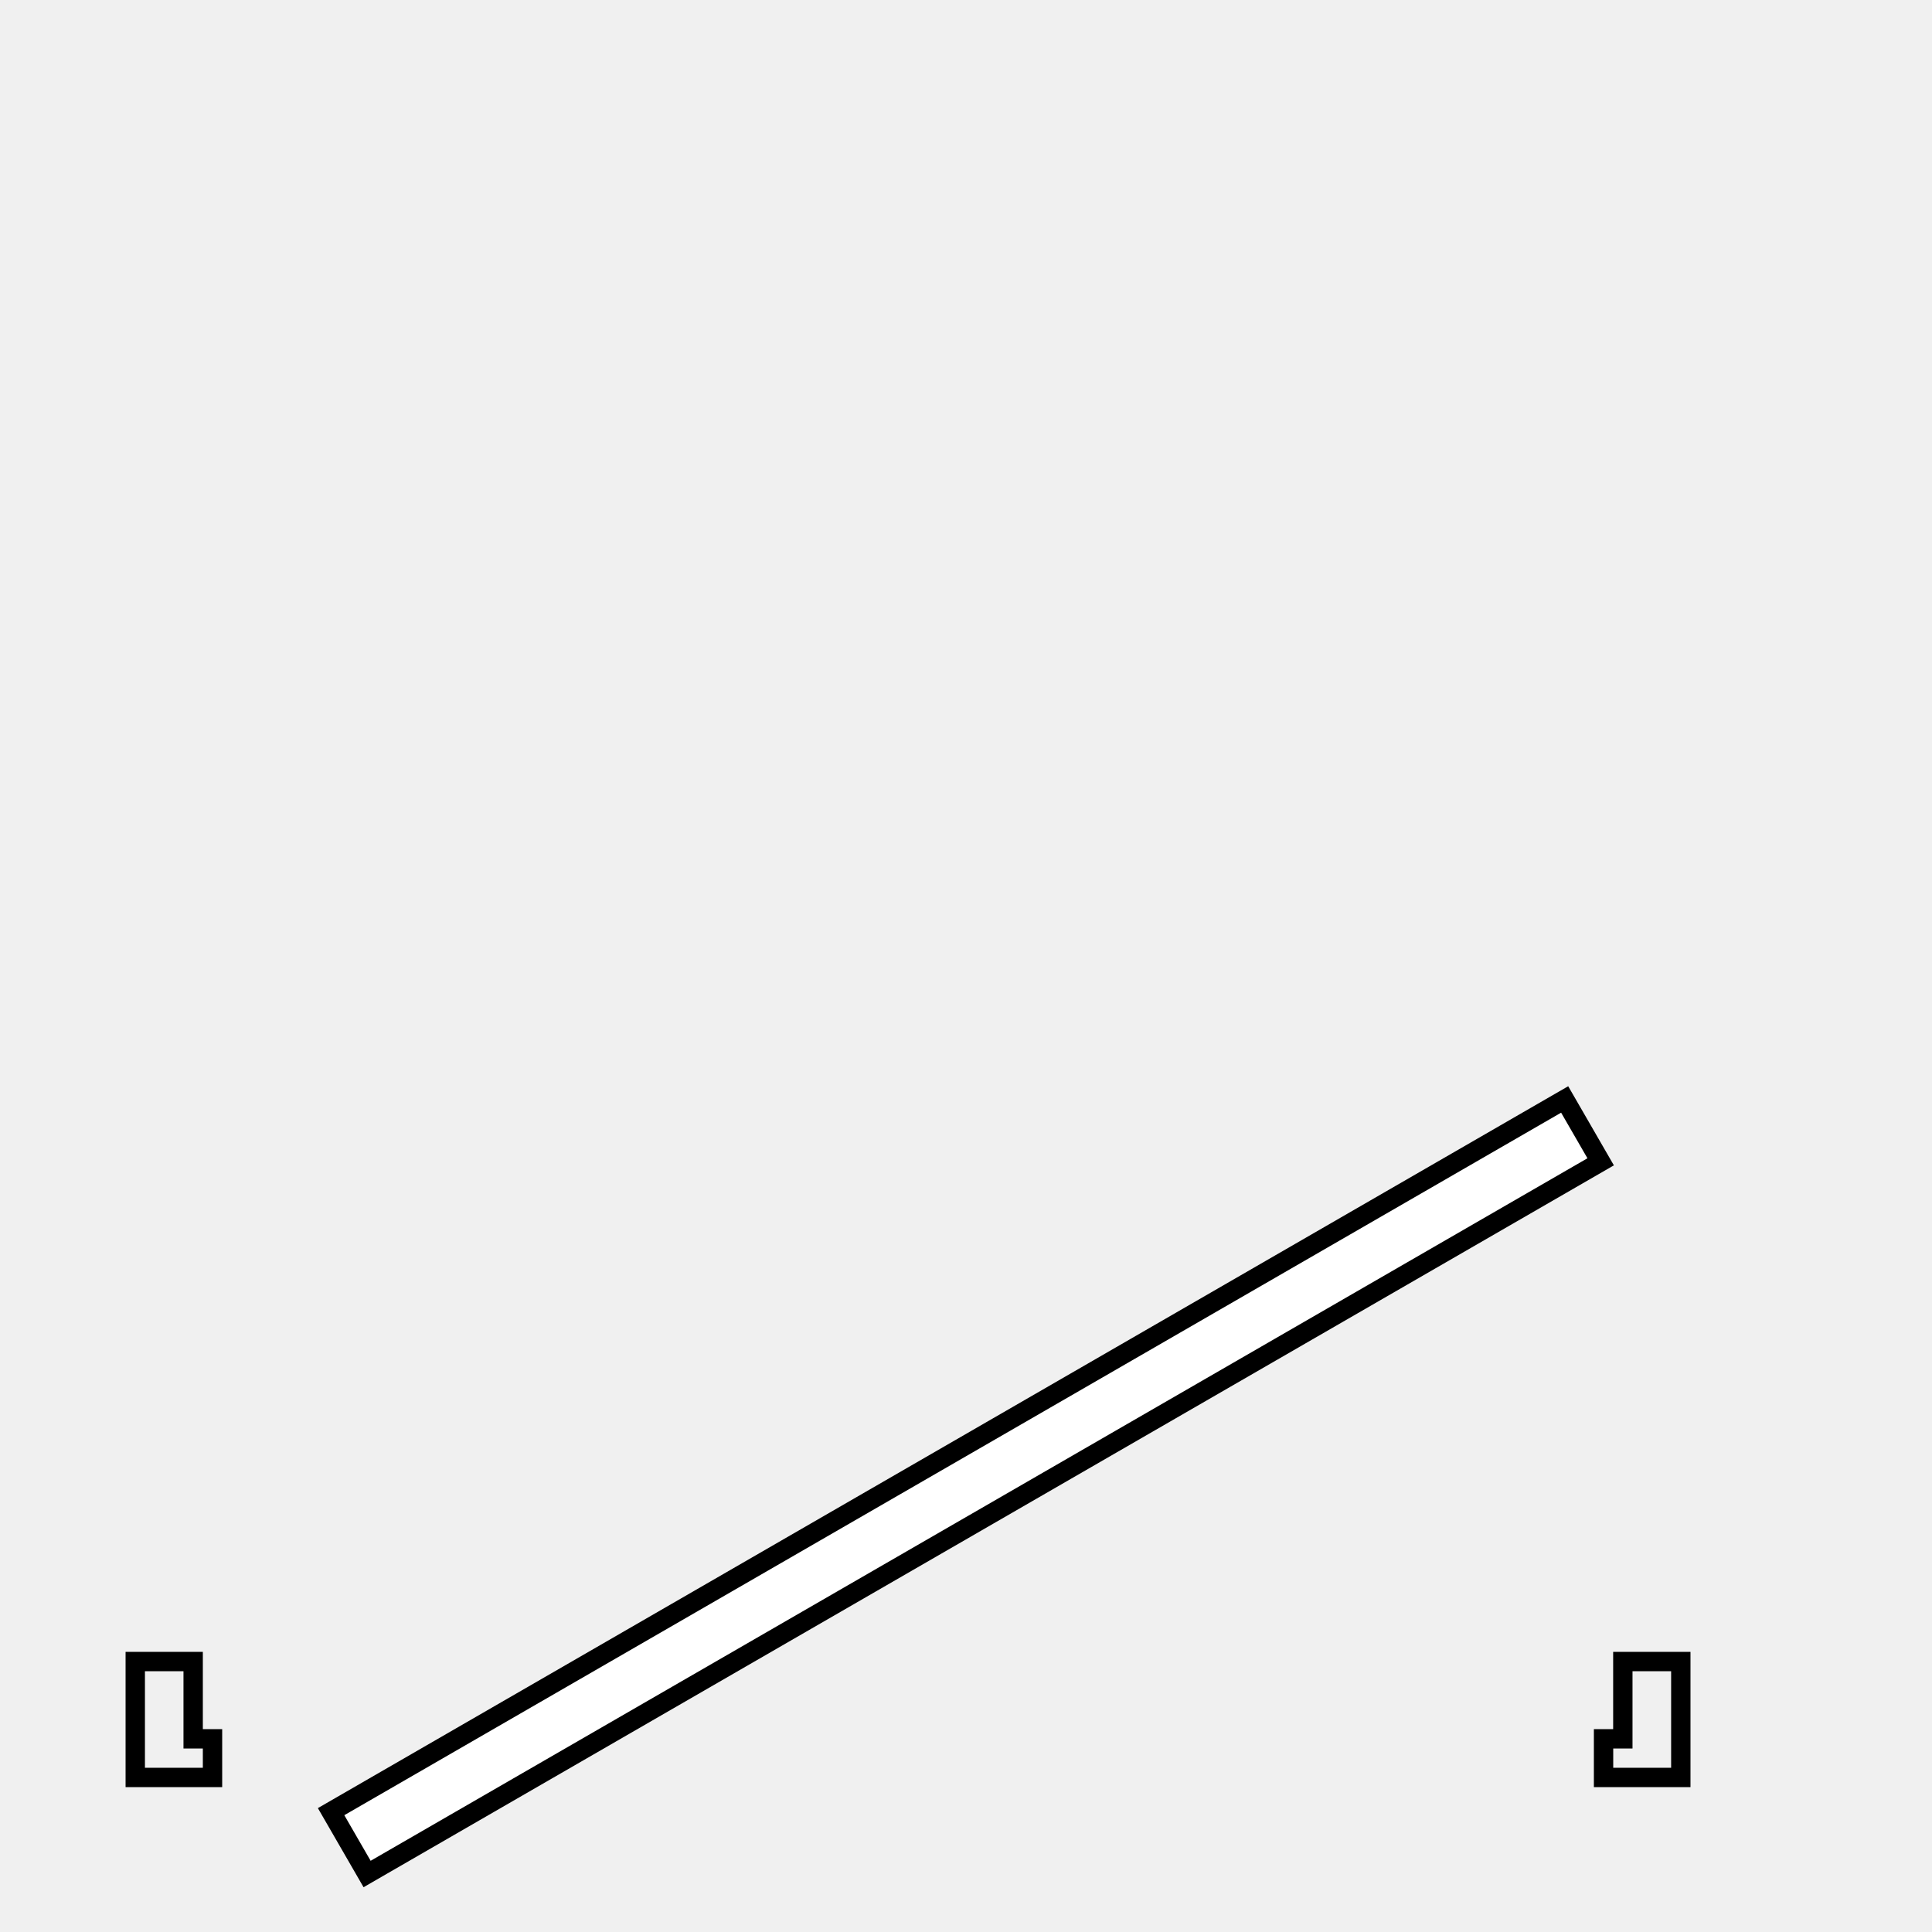
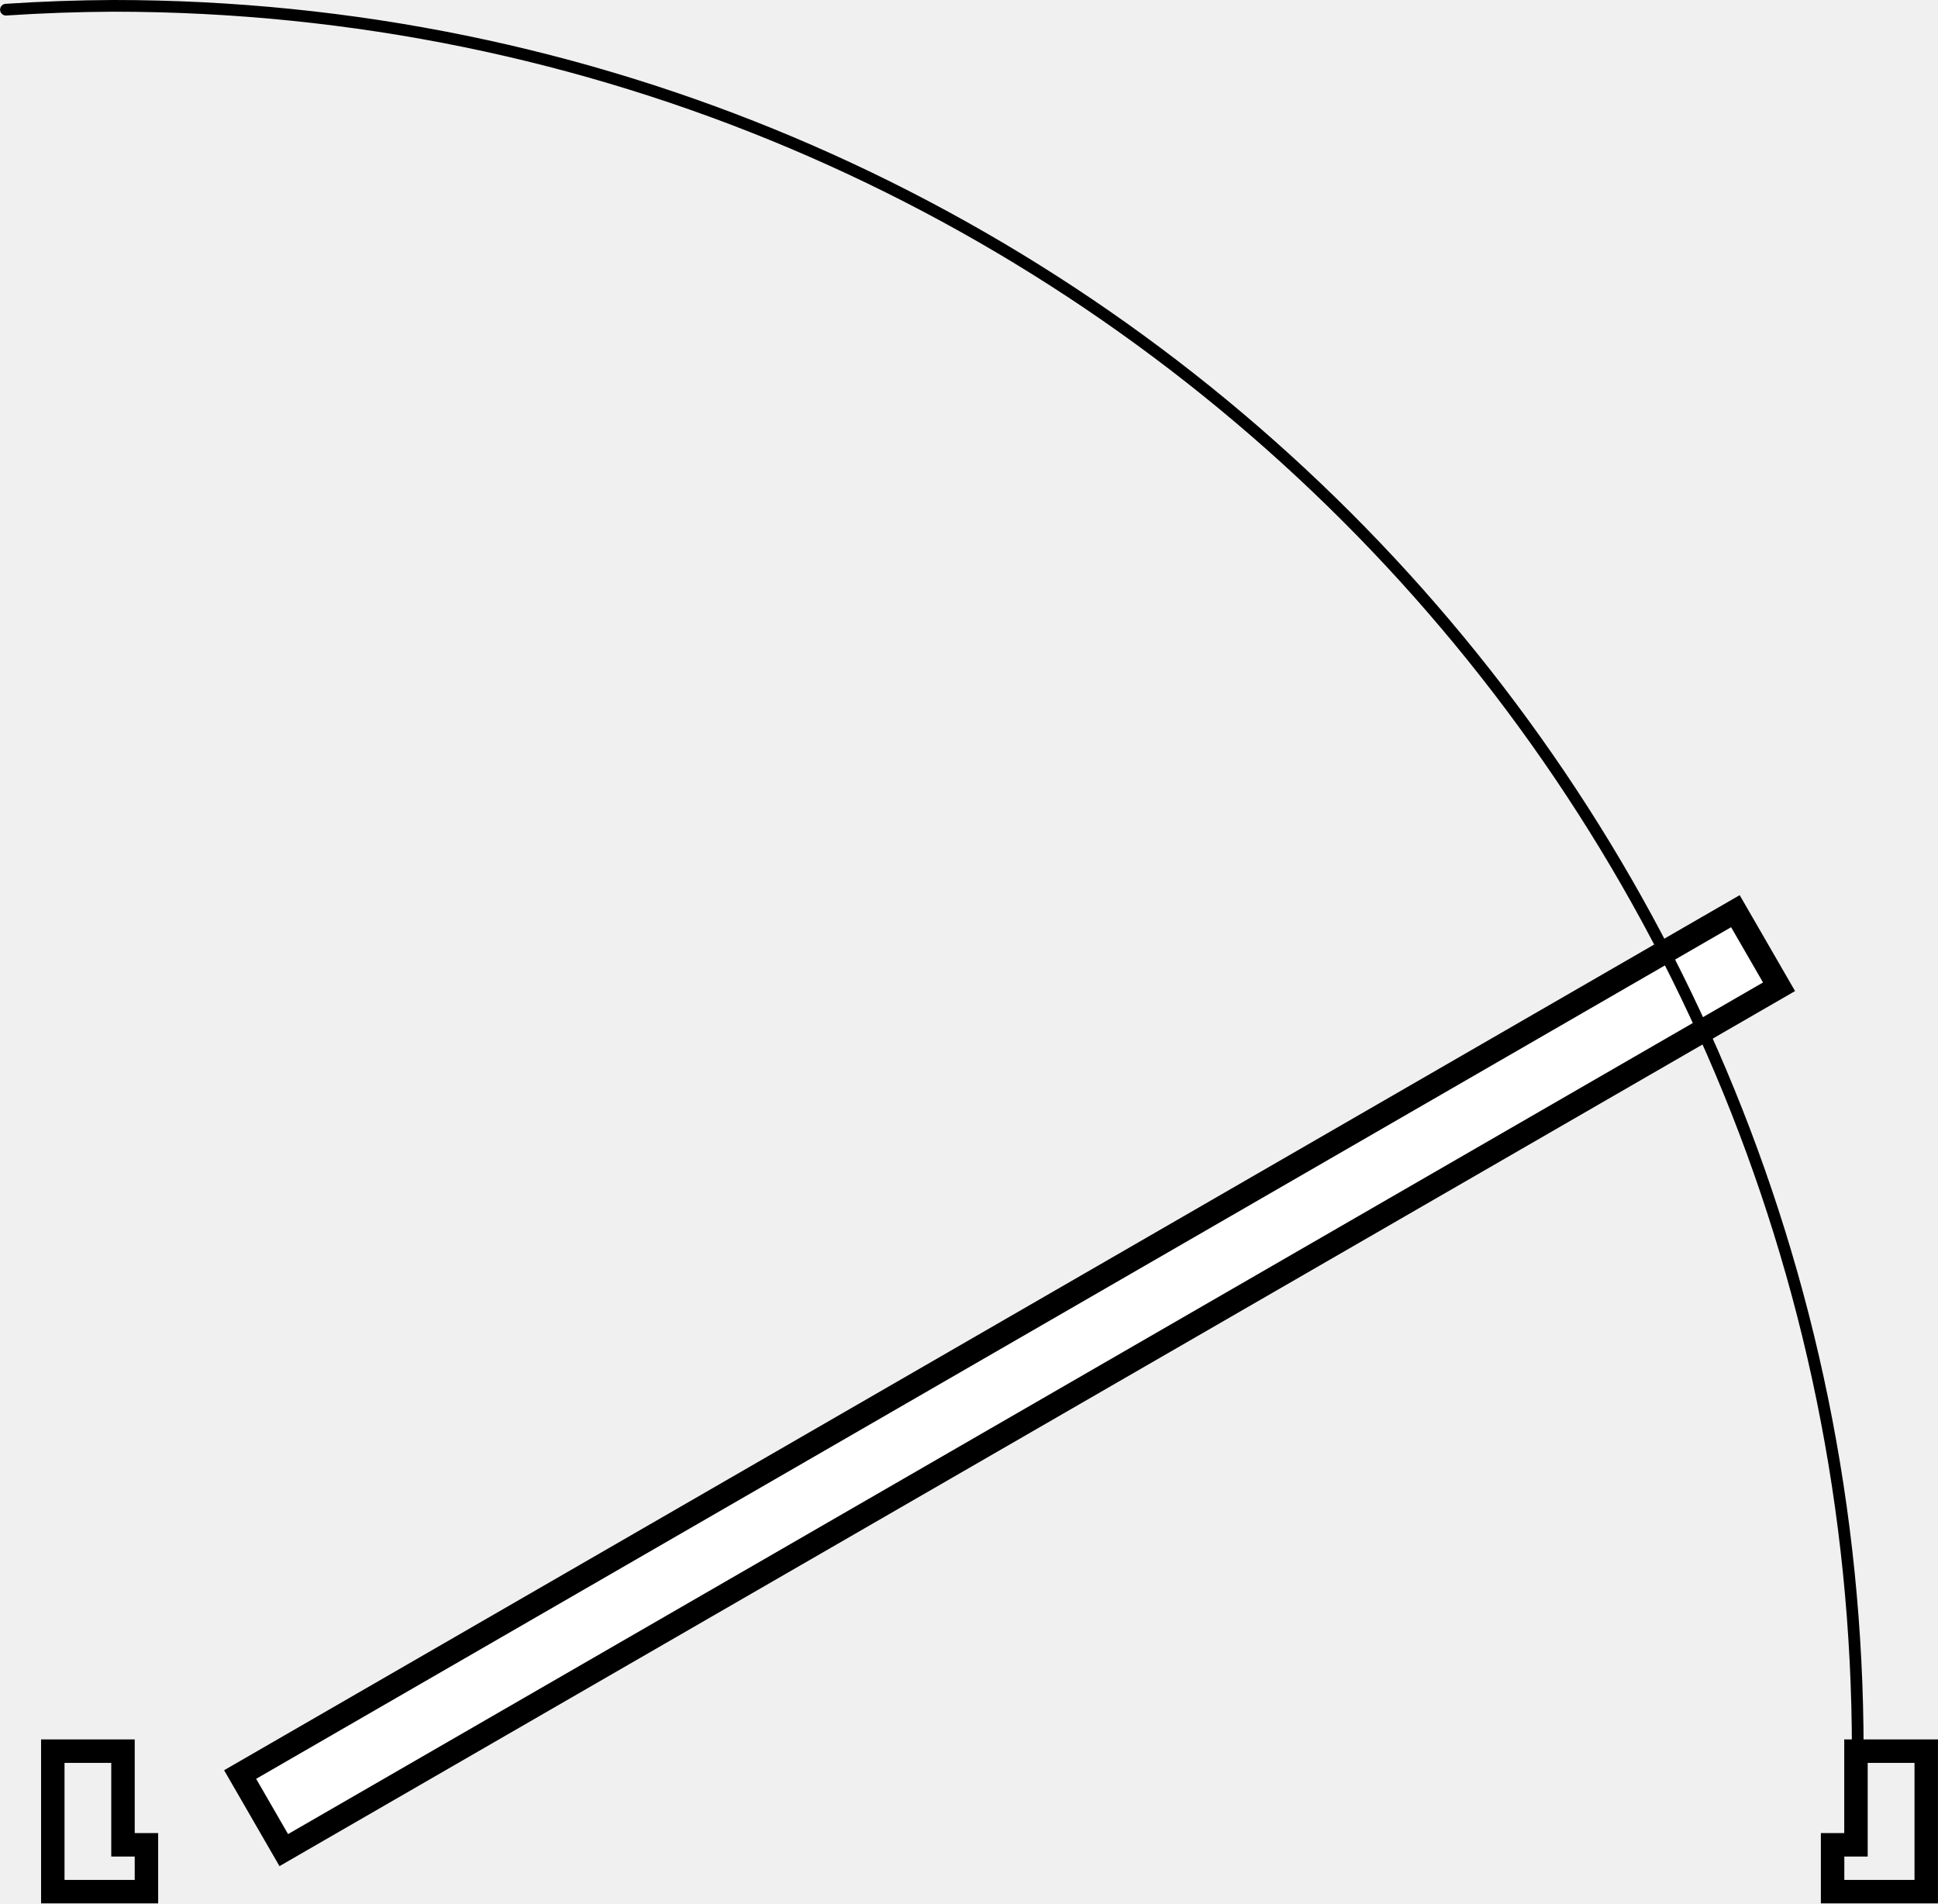
- <svg xmlns="http://www.w3.org/2000/svg" xmlns:xlink="http://www.w3.org/1999/xlink" id="svg8" version="1.1" viewBox="0 0 100 100" height="100" width="100">
+ <svg xmlns="http://www.w3.org/2000/svg" xmlns:xlink="http://www.w3.org/1999/xlink" id="svg8" version="1.1" viewBox="0 0 82.754 81.27" height="81.27" width="82.754">
  <defs id="defs2">
    <linearGradient id="linearGradient4539">
      <stop id="stop4535" offset="0" style="stop-color:#00ff00;stop-opacity:0.5;" />
      <stop id="stop4537" offset="1" style="stop-color:#00ff00;stop-opacity:0" />
    </linearGradient>
    <linearGradient gradientUnits="userSpaceOnUse" y2="5291.339" x2="5291.339" y1="188.976" x1="188.976" id="linearGradient4541" xlink:href="#linearGradient4539" />
    <linearGradient xlink:href="#linearGradient4539" id="linearGradient4561" gradientUnits="userSpaceOnUse" x1="188.976" y1="188.976" x2="5291.339" y2="5291.339" gradientTransform="matrix(1,0,0,1.000172,-2.1257415e-4,-1.29835)" />
  </defs>
-   <g transform="matrix(3.779528,0,0,3.780177,2.405043,-842.6822)" id="layer1">
-     <rect style="fill:#ffffff;fill-opacity:1;stroke:#000000;stroke-width:0.265;stroke-linecap:round;stroke-miterlimit:4;stroke-dasharray:none;stroke-dashoffset:0;stroke-opacity:1" id="rect870" width="19.506" height="0.986" x="-120.504" y="216.496" transform="matrix(0.8660626,-0.4999356,0.5000644,0.8659882,0,0)" />
-     <path style="fill:none;fill-rule:evenodd;stroke:#000000;stroke-width:0.265;stroke-linecap:butt;stroke-linejoin:miter;stroke-opacity:1;stroke-miterlimit:4;stroke-dasharray:none" d="m 2.009,245.672 v 1.058 h 0.265 v 0.529 H 1.216 v -1.587 z" id="path896" />
-     <path style="fill:none;fill-rule:evenodd;stroke:#000000;stroke-width:0.265;stroke-linecap:butt;stroke-linejoin:miter;stroke-opacity:1;stroke-miterlimit:4;stroke-dasharray:none" d="m 21.324,246.73 v 0.529 h 1.058 v -1.587 h -0.794 v 1.058 z" id="path898" />
+   <g transform="matrix(3.779528,0,0,3.780177,-2.341404,-853.9127)" id="layer1">
+     <rect style="fill:#ffffff;fill-opacity:1;stroke:#000000;stroke-width:0.265;stroke-linecap:round;stroke-miterlimit:4;stroke-dasharray:none;stroke-dashoffset:0;stroke-opacity:1" id="rect870" width="19.506" height="0.986" x="-120.098" y="214.662" transform="matrix(0.8660626,-0.4999356,0.5000644,0.8659882,0,0)" />
+     <path style="fill:none;fill-rule:evenodd;stroke:#000000;stroke-width:0.265;stroke-linecap:butt;stroke-linejoin:miter;stroke-miterlimit:4;stroke-dasharray:none;stroke-opacity:1" d="m 2.009,245.672 v 1.058 h 0.265 v 0.529 H 1.216 v -1.587 z" id="path896" />
+     <path style="fill:none;fill-rule:evenodd;stroke:#000000;stroke-width:0.265;stroke-linecap:butt;stroke-linejoin:miter;stroke-miterlimit:4;stroke-dasharray:none;stroke-opacity:1" d="m 21.324,246.73 v 0.529 h 1.058 v -1.587 h -0.794 v 1.058 z" id="path898" />
+     <path style="fill:none;fill-opacity:1;stroke:#000000;stroke-width:0.5;stroke-linecap:round;stroke-miterlimit:4;stroke-dasharray:none;stroke-dashoffset:0;stroke-opacity:1" d="M 84.074,85.98 C 84.074,44.835 50.719,11.48 9.574,11.48 8.048,11.488 6.523,11.542 5,11.643" transform="matrix(0.2645833,0,0,0.2645379,-0.6363341,222.9214)" id="path74" />
  </g>
</svg>
